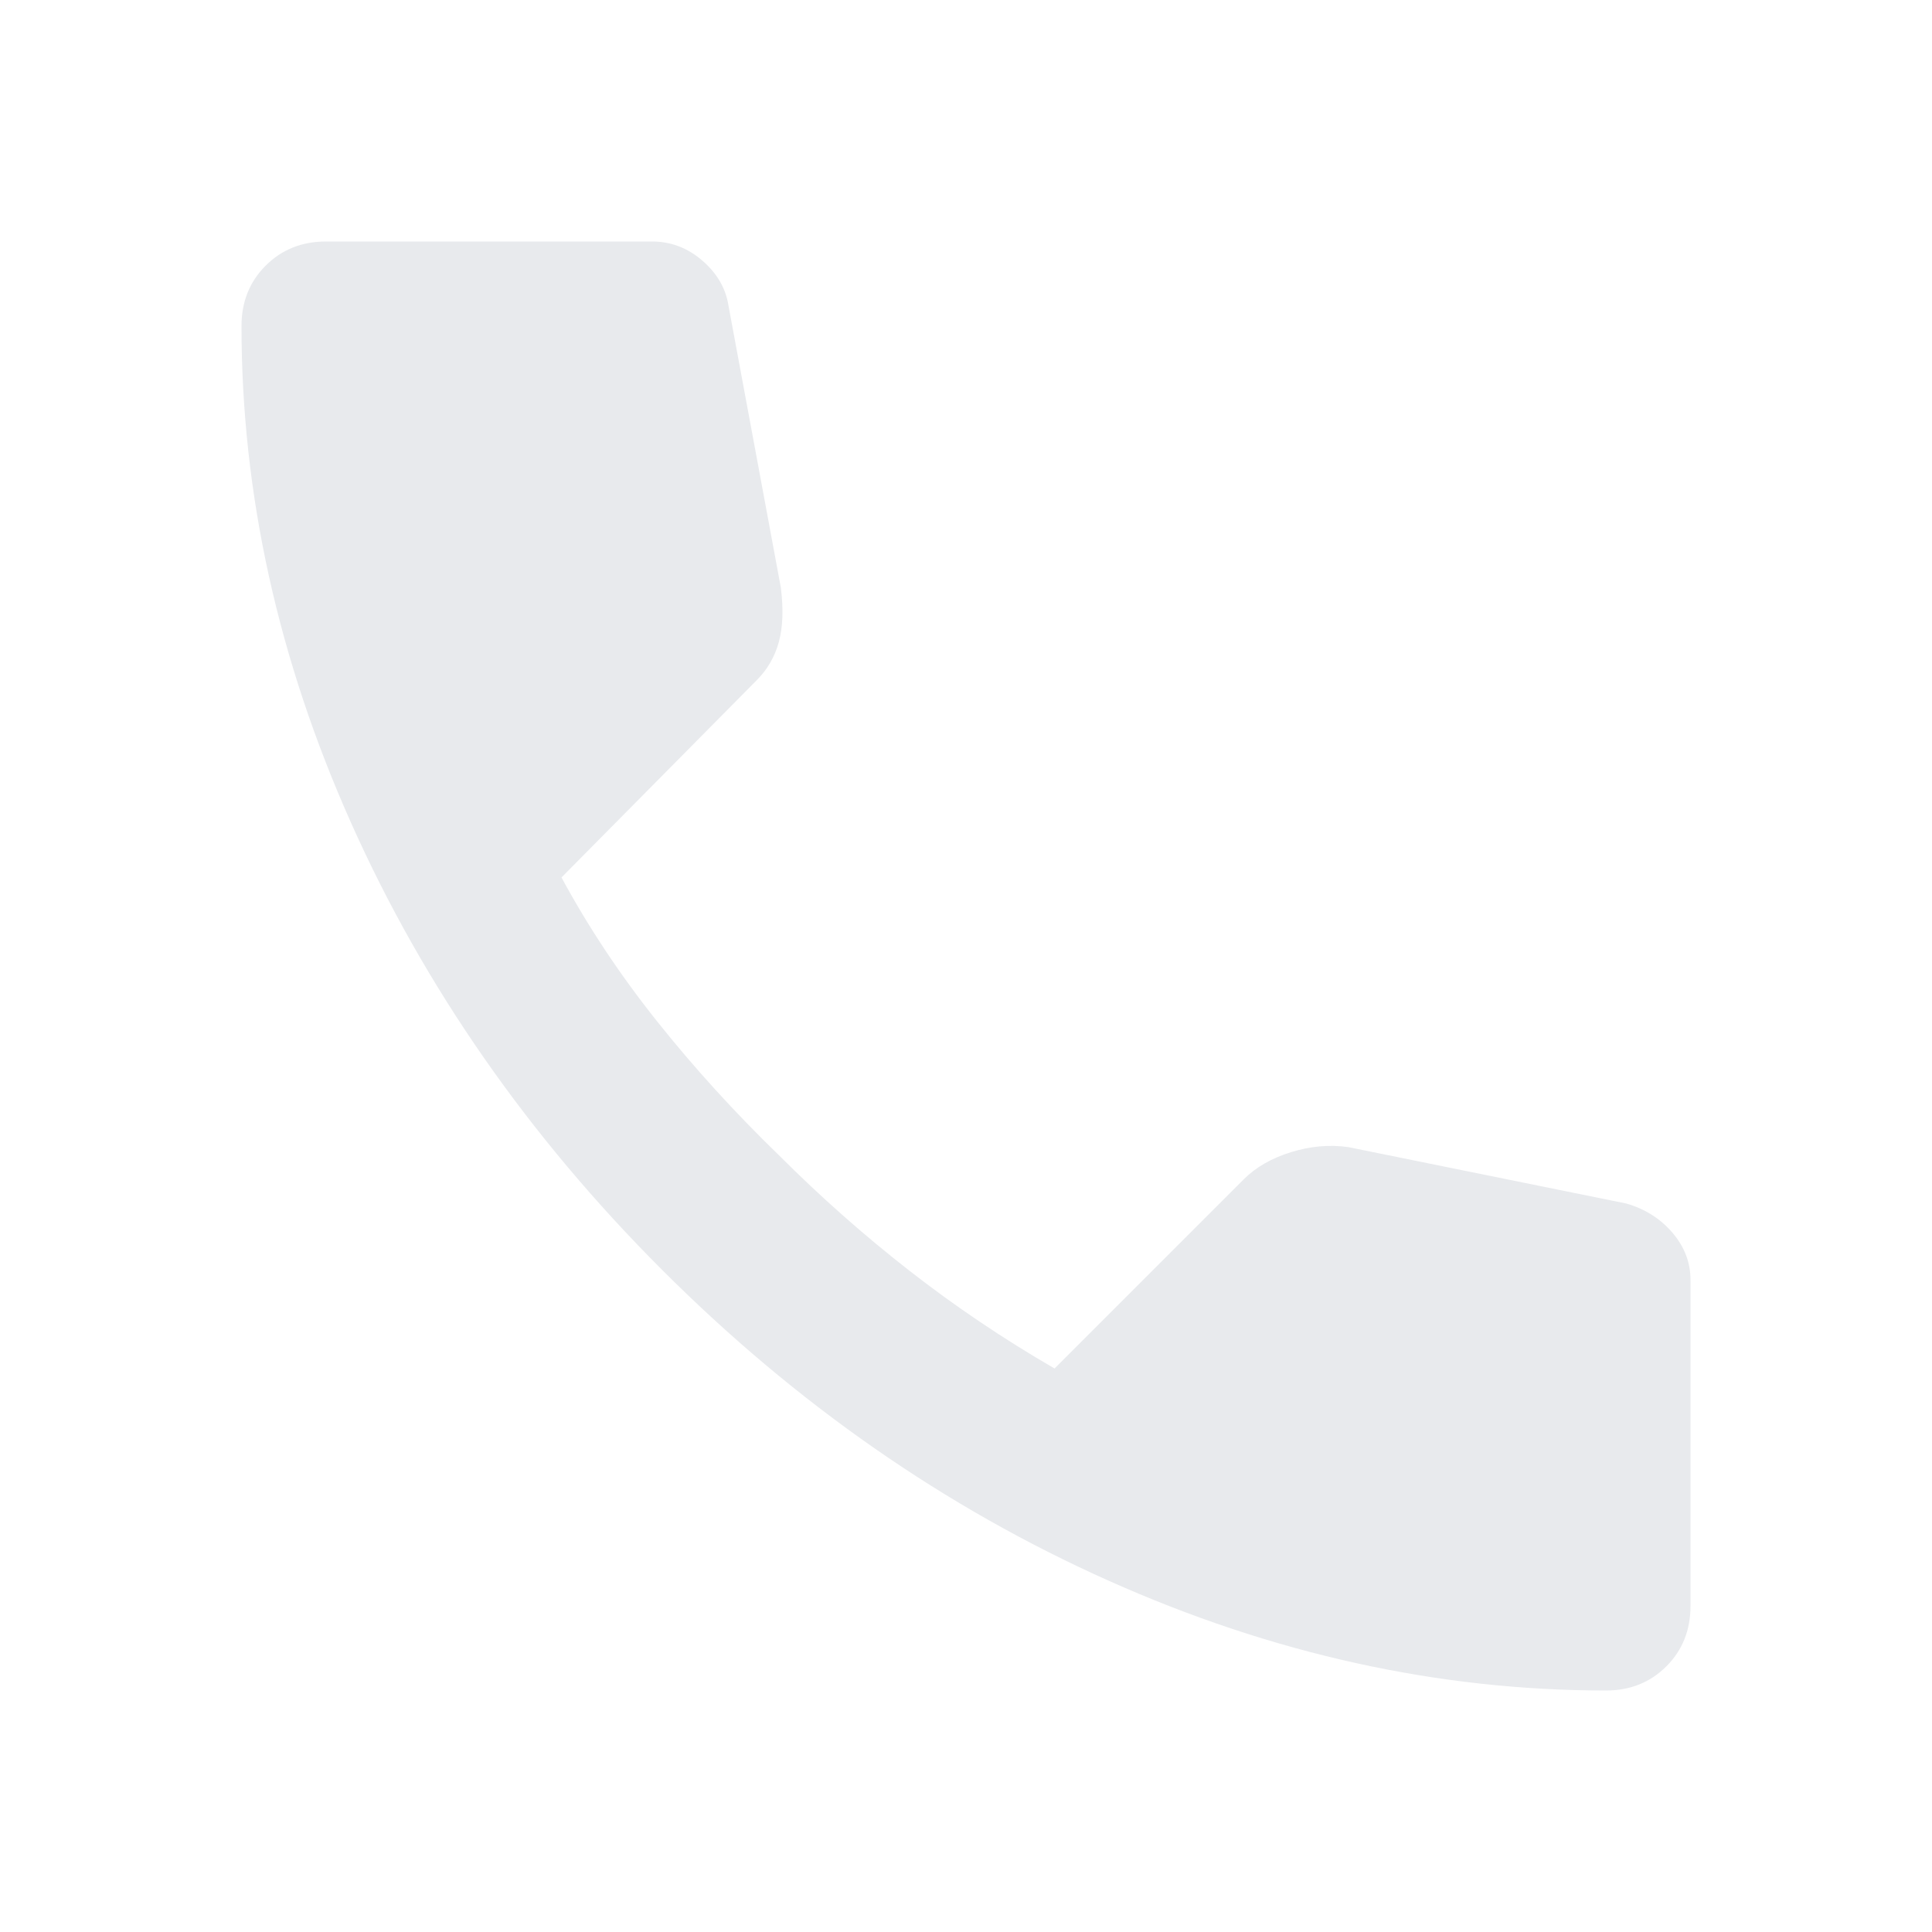
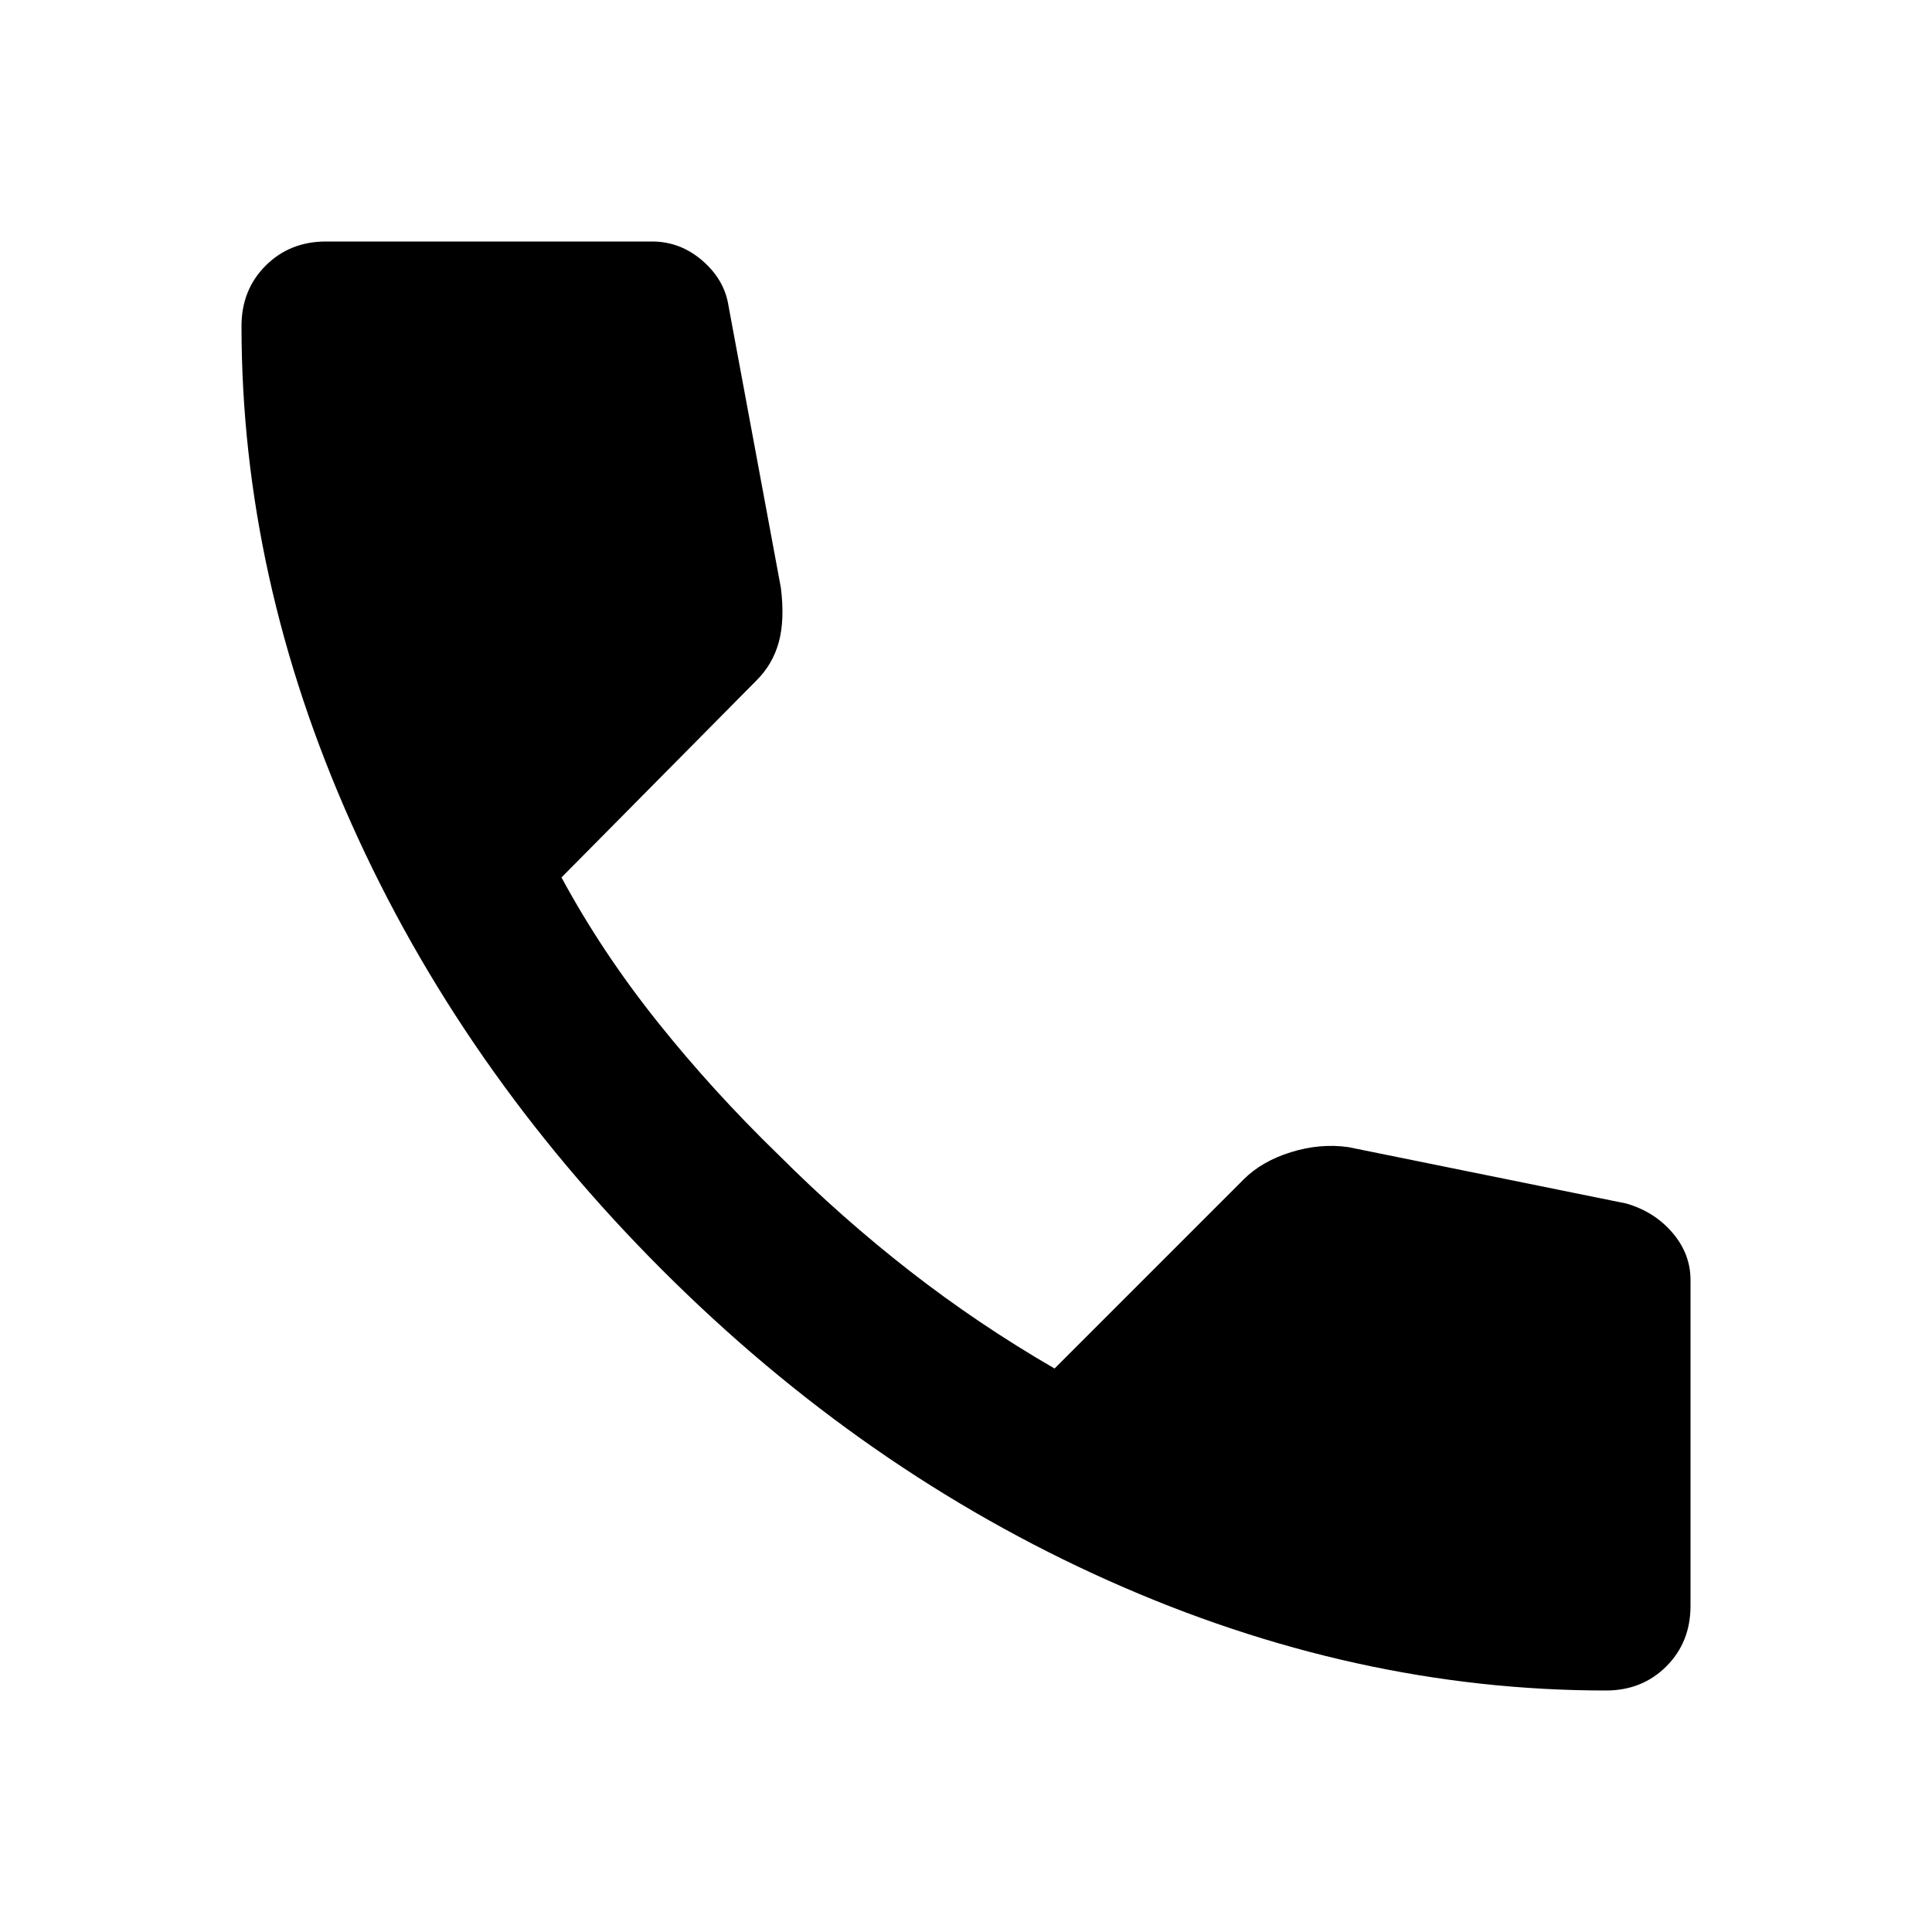
- <svg xmlns="http://www.w3.org/2000/svg" height="24px" viewBox="0 -960 960 960" width="24px" fill="#e8eaed">
+ <svg xmlns="http://www.w3.org/2000/svg" height="24px" viewBox="0 -960 960 960" width="24px" fill="#000000">
  <path d="M798-120q-125 0-247-54.5T329-329Q229-429 174.5-551T120-798q0-18 12-30t30-12h162q14 0 25 9.5t13 22.5l26 140q2 16-1 27t-11 19l-97 98q20 37 47.5 71.5T387-386q31 31 65 57.5t72 48.5l94-94q9-9 23.5-13.5T670-390l138 28q14 4 23 14.5t9 23.5v162q0 18-12 30t-30 12Z" />
</svg>
